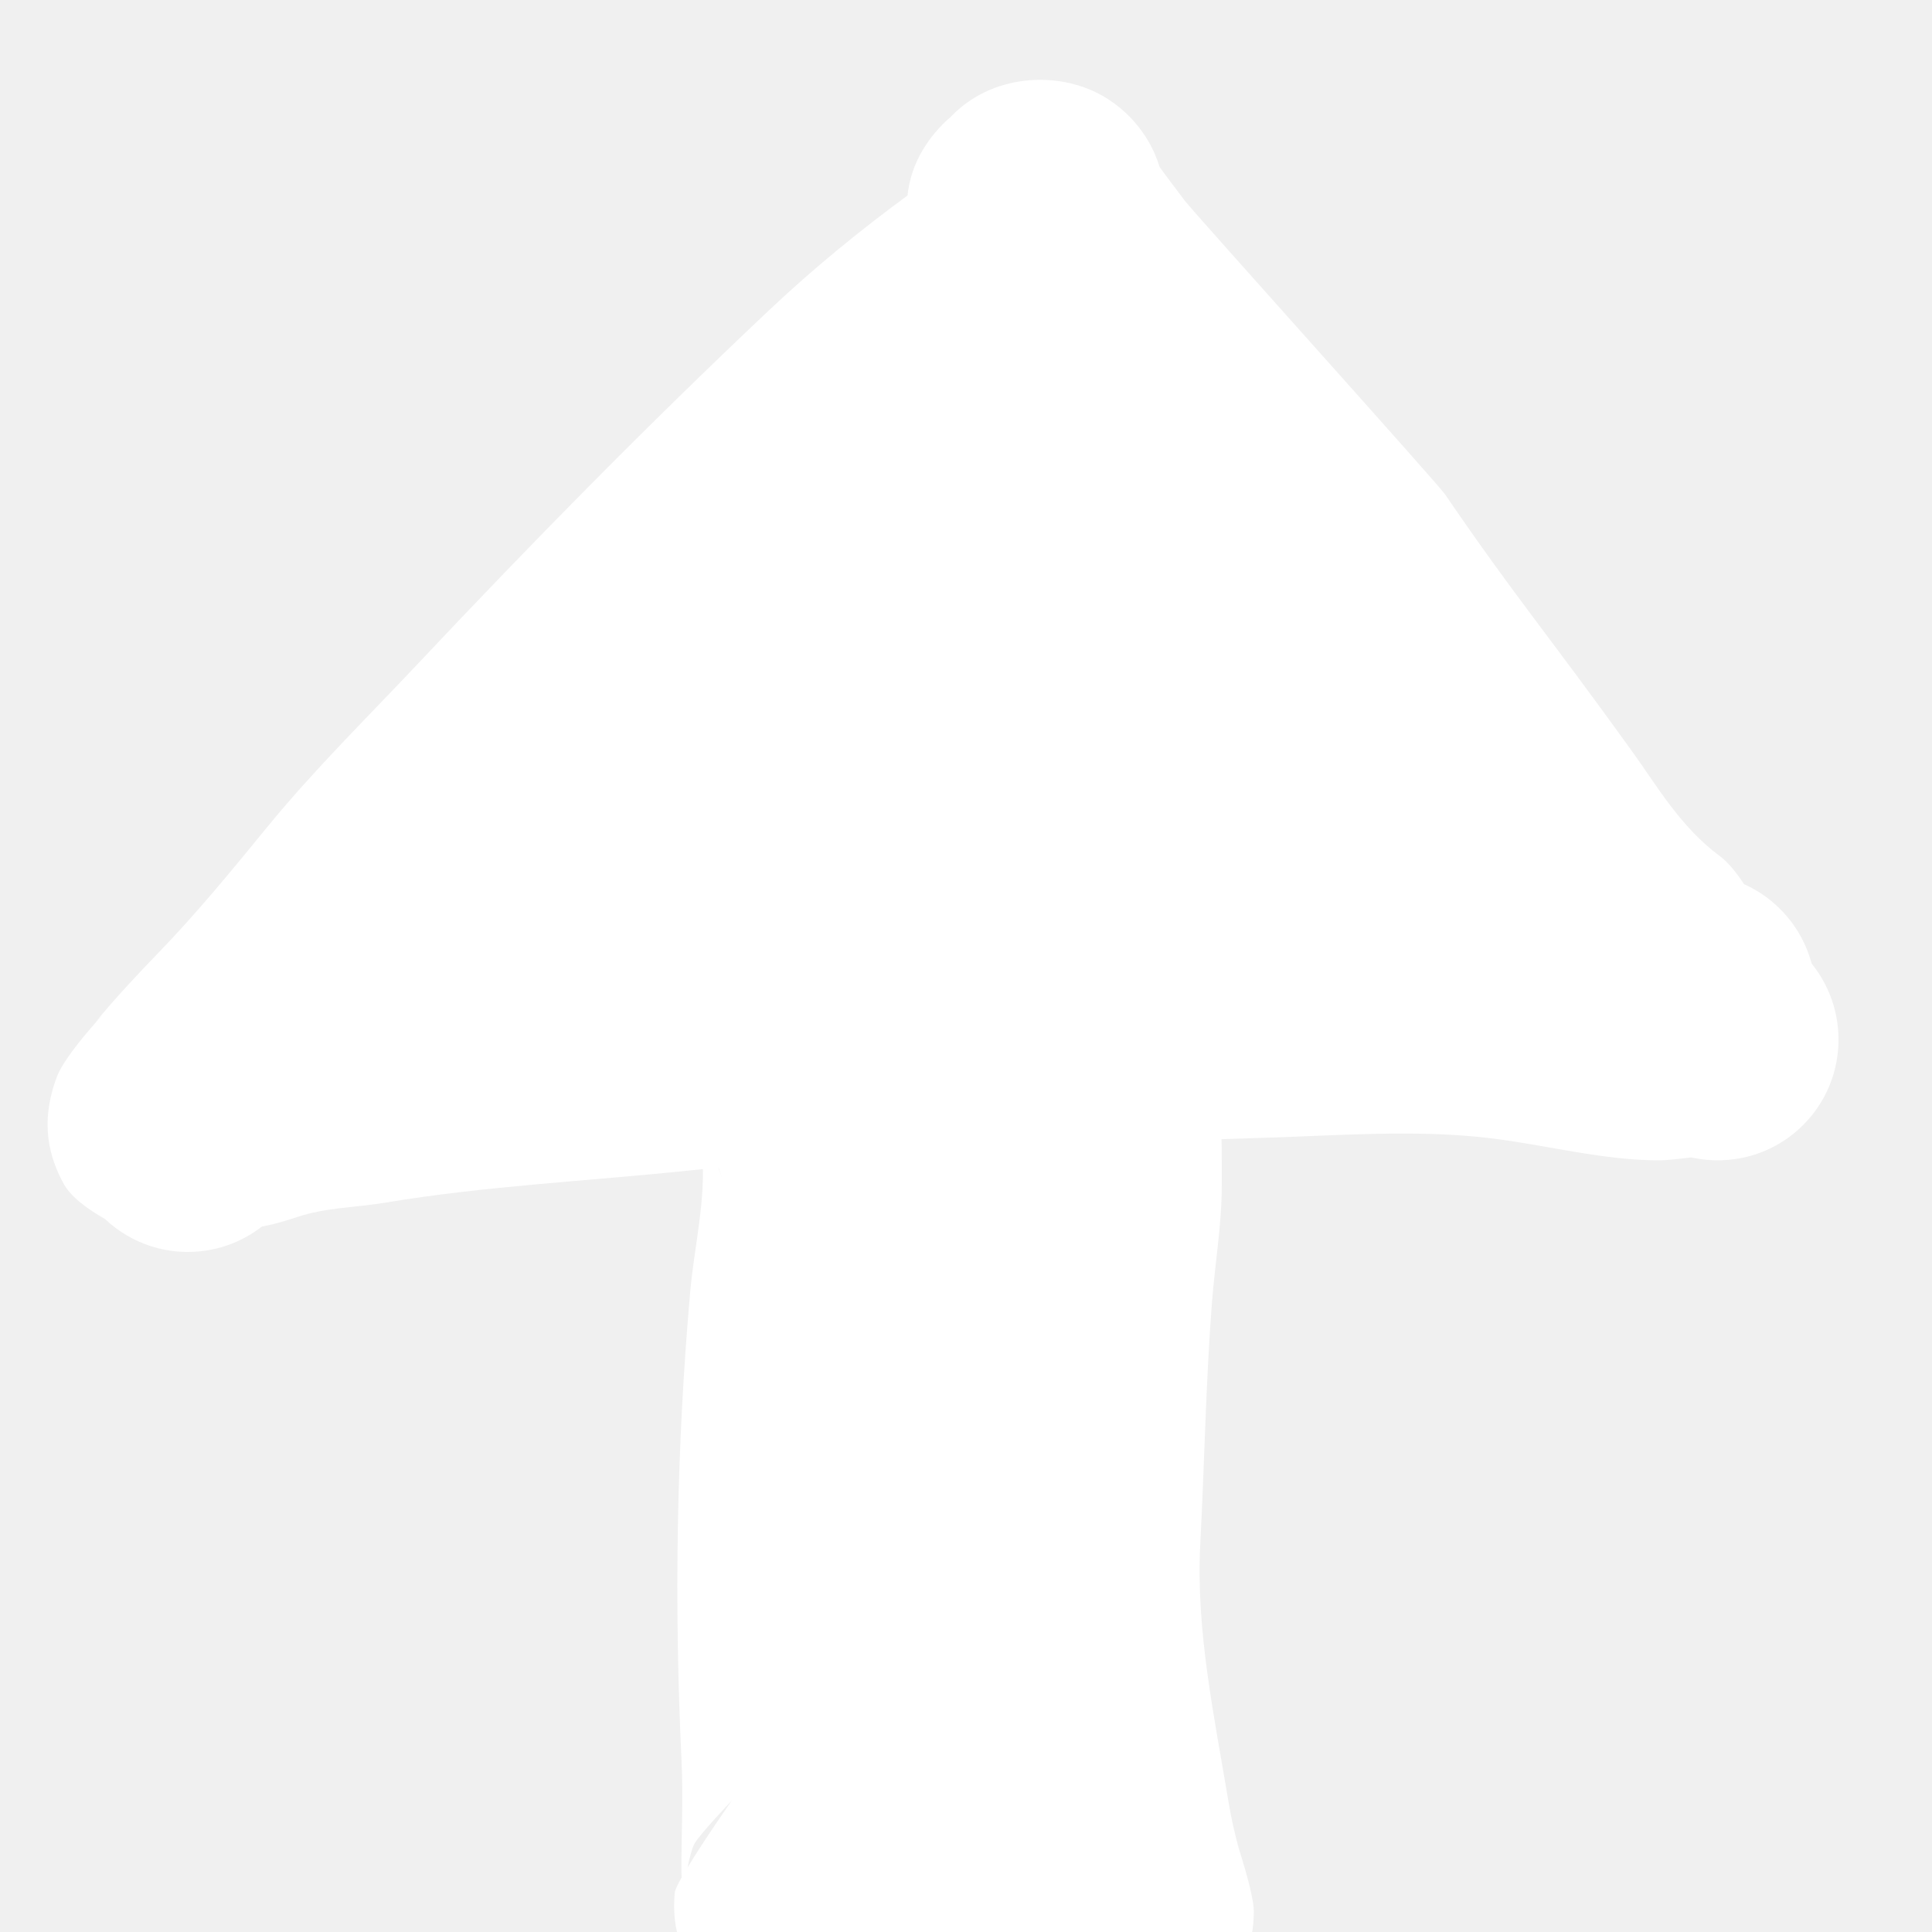
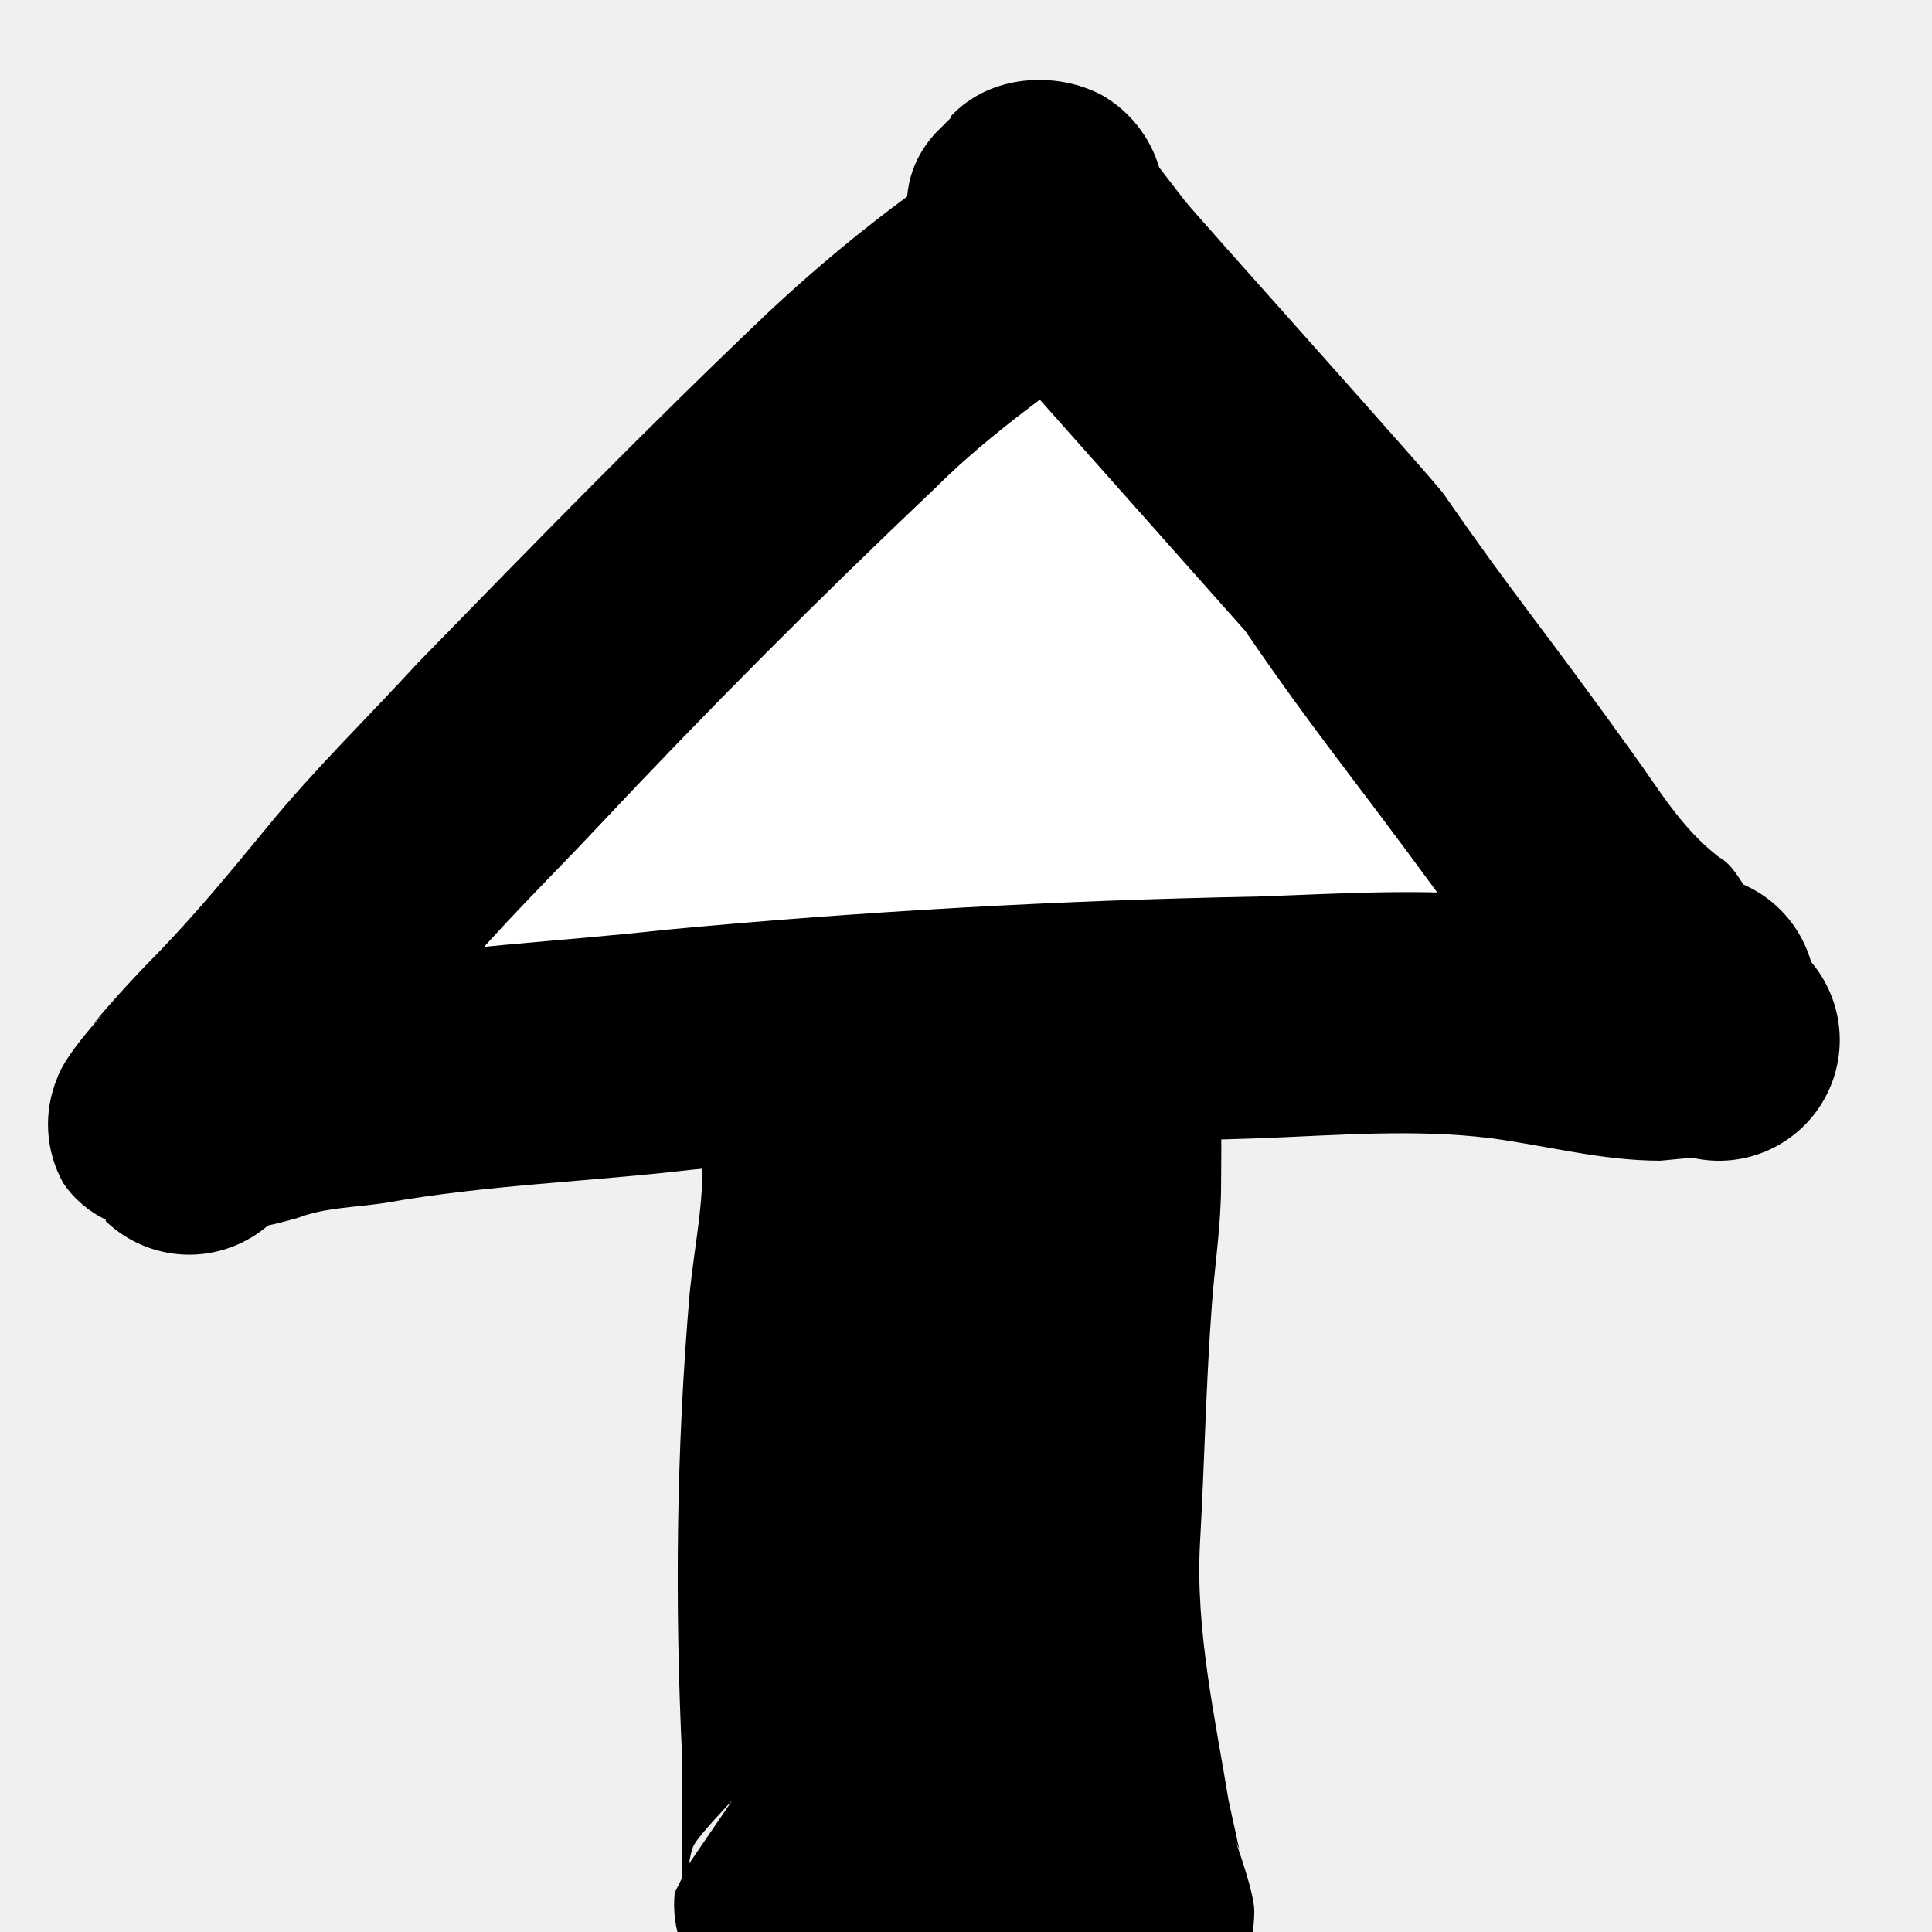
- <svg xmlns="http://www.w3.org/2000/svg" width="100%" height="100%" viewBox="0 0 128 128" version="1.1" xml:space="preserve" style="fill-rule:evenodd;clip-rule:evenodd;stroke-linejoin:round;stroke-miterlimit:2;">
-   <path d="M40.924,47.032L40.934,47.012C42.632,43.9 45.287,41.229 47.526,38.519C50.259,35.21 52.793,31.584 55.936,28.65C57.123,27.542 58.317,26.303 59.218,24.953C60.283,23.355 61.447,22.282 63.008,21.241C63.198,21.114 63.57,20.846 63.57,20.846C65.912,19.166 68.977,18.877 71.593,20.088C73.784,21.102 75.377,23.039 75.969,25.332C76.974,26.44 78.255,27.484 79.315,28.463C82.603,31.497 85.817,34.847 88.136,38.712C88.707,39.665 89.426,41.546 89.823,42.649C90.217,42.905 90.606,43.18 90.866,43.408C93.229,45.476 95.652,47.699 97.624,50.142C98.407,50.882 100.208,52.644 100.768,53.662C101.694,55.347 102.015,57.087 101.865,58.777C101.704,60.6 101.042,62.507 99.27,64.279C96.508,67.041 93.346,67.961 89.977,67.828C87.889,67.746 85.637,66.91 83.674,66.608C77.582,65.671 71.366,65.561 65.218,65.903C61.157,66.129 57.136,66.465 53.065,66.465C52.264,66.465 51.475,66.574 50.689,66.721C50.461,66.764 47.968,67.075 47.518,67.092C45.326,67.175 43.703,66.593 42.504,65.698L41.883,66.165C41.706,66.3 41.531,66.427 41.355,66.546C40.176,69.639 37.815,71.079 34.712,71.367C33.925,71.44 30.991,71.807 28.21,68.961C27.691,68.43 25.566,65.315 25.299,64.653C24.401,62.428 24.707,60.718 24.907,59.841C25.63,56.661 27.589,54.884 30.183,54.019C30.886,53.785 31.554,53.919 32.186,53.438C35.059,51.249 38.051,49.216 40.924,47.032Z" style="fill:white;" />
-   <g id="Layer1">
-     <path d="M47.481,70.191C48.328,67.883 50.16,65.944 53.05,64.981C55.466,64.176 58.726,63.163 61.542,62.882C63.473,62.688 65.563,63.078 67.524,63.078C68.383,63.078 70.635,62.793 71.941,62.88C73.546,62.987 74.815,63.421 75.66,63.844C76.869,64.448 78.312,65.55 79.341,67.451C80.053,68.766 80.65,71.426 80.74,72.237C80.971,74.316 80.946,76.443 80.946,78.543C80.946,81.149 80.493,83.718 80.294,86.307C79.885,91.619 79.801,96.975 79.521,102.302C79.221,108.003 80.456,113.755 81.387,119.347C81.562,120.394 81.797,121.513 82.102,122.528C82.061,122.393 81.945,122.078 81.945,122.078C81.945,122.078 83.068,125.418 83.068,126.634C83.068,128.912 82.253,130.405 81.474,131.451C80.115,133.274 70.617,133.378 70.617,133.378C70.617,133.378 73.552,134.477 74.596,134.477C73.625,134.477 72.83,134.295 71.893,134.161C71.208,134.063 70.236,134.187 69.565,134.322C65.462,135.142 60.188,134.951 55.947,134.383C55.043,134.39 52.18,134.387 51.115,134.117C49.281,133.652 47.944,132.748 47.016,131.82C45.226,130.03 44.466,127.884 44.705,125.388C44.721,125.217 44.895,124.852 45.161,124.383C45.151,124.212 45.144,124.059 45.144,123.963C45.144,121.531 45.269,119.07 45.153,116.642C44.66,106.28 44.812,95.96 45.725,85.619C45.996,82.55 46.793,79.446 46.513,76.36C46.398,75.097 46.717,71.701 47.324,70.486L47.481,70.191ZM45.552,123.725C46.66,121.891 48.478,119.299 48.478,119.299C48.478,119.299 46.296,121.577 45.988,122.192C45.834,122.5 45.679,123.113 45.552,123.725ZM47.924,78.216L47.941,78.249L47.907,78.174L47.924,78.216ZM47.258,75.876C47.333,76.527 47.508,77.248 47.843,78.019C47.599,77.425 47.426,76.794 47.334,76.138L47.274,75.937L47.258,75.876Z" style="fill:white;" />
-     <path d="M15.748,65.119C18.096,64.494 20.504,64.295 22.911,63.894C29.909,62.727 36.992,62.372 44.055,61.629C57.133,60.252 70.184,59.786 83.312,59.388C89.027,59.215 94.938,58.838 100.617,59.52C103.685,59.888 106.655,60.835 109.75,60.873C110.6,60.788 113.495,60.527 114.701,60.751C116.719,61.125 118.296,62.051 119.465,63.22C122.587,66.343 122.587,71.412 119.465,74.534C117.455,76.545 114.637,77.26 112.052,76.68C111.344,76.769 110.383,76.877 109.958,76.877C106.148,76.877 102.48,75.858 98.711,75.406C93.816,74.819 88.722,75.231 83.797,75.381C71.067,75.766 58.411,76.206 45.73,77.541C38.987,78.25 32.223,78.562 25.541,79.676C23.576,80.004 21.585,79.998 19.684,80.632C17.533,81.348 16.037,81.621 13.796,81.248C12.822,81.085 10.952,80.419 10.952,80.419C7.365,79.023 5.281,75.271 5.991,71.488C6.701,67.705 10.004,64.964 13.853,64.964L14.178,64.964C14.715,64.964 15.24,65.017 15.748,65.119Z" style="fill:white;" />
-     <path d="M6.95,80.758C5.749,80.076 4.675,79.271 4.212,78.416C3.323,76.773 2.58,74.505 3.77,71.333C4.308,69.898 6.844,67.187 6.844,67.187C6.844,67.187 6.413,67.617 6.247,67.819C7.596,66.171 9.053,64.619 10.534,63.085C13.081,60.447 15.402,57.609 17.72,54.775C20.834,50.969 24.384,47.484 27.752,43.906C35.286,35.901 42.883,28.173 50.873,20.628C53.854,17.812 56.979,15.253 60.289,12.834C61.213,12.159 62.84,10.819 64.325,10.039C66.106,9.103 67.898,8.7 69.41,8.7C73.825,8.7 77.41,12.284 77.41,16.7C77.41,20.4 74.892,23.517 71.477,24.428C70.999,24.795 70.083,25.494 69.73,25.752C66.964,27.773 64.35,29.907 61.859,32.26C54.098,39.589 46.721,47.097 39.403,54.872C36.288,58.182 32.984,61.386 30.104,64.906C27.508,68.079 24.896,71.245 22.045,74.198C21.483,74.78 20.924,75.363 20.377,75.957C19.941,79.393 17.287,82.277 13.694,82.847C11.148,83.25 8.691,82.403 6.95,80.758ZM18.767,71.823C18.62,71.452 18.452,71.111 18.281,70.796C17.223,68.842 12.391,66.896 12.391,66.896C12.391,66.896 16.448,69.727 18.767,71.823Z" style="fill:white;" />
-     <path d="M62.984,7.749C65.649,4.929 70.027,4.642 73.024,6.336C75.44,7.701 76.352,9.831 76.525,10.242C76.645,10.525 76.747,10.803 76.833,11.075C77.224,11.608 77.795,12.376 78.498,13.3C79.13,14.13 95.238,32.02 95.738,32.752C100.431,39.618 102.285,41.663 108.141,49.792C109.799,52.095 111.336,54.787 113.936,56.714C114.493,57.127 115.042,57.805 115.546,58.579C118.339,59.826 120.287,62.629 120.287,65.884C120.287,70.468 116.144,74.289 112.733,74.918C109.111,75.587 106.141,74.123 104.312,71.563C103.773,70.807 103.209,69.382 102.823,68.286C99.659,65.525 97.365,62.208 95.158,59.143C89.193,50.862 87.309,48.774 82.529,41.78C82.044,41.071 66.379,23.795 65.767,22.992L64.883,21.818C64.225,21.395 63.561,20.877 62.974,20.257C61.092,18.274 60.246,15.552 60.181,15.119C59.741,12.194 60.797,10.168 61.965,8.775C62.273,8.409 62.61,8.063 62.984,7.749ZM62.327,17.519L62.396,17.736C62.687,18.147 63.036,18.556 63.45,18.957C63.014,18.516 62.639,18.033 62.327,17.519Z" style="fill:white;" />
+ <svg xmlns="http://www.w3.org/2000/svg" viewBox="0 0 128 128" fillRule="evenodd" clipRule="evenodd" strokeLinejoin="round" strokeMiterlimit="2">
+   <path d="M41 47c1.6-3.1 4.3-5.8 6.5-8.5 2.8-3.3 5.3-7 8.4-9.9 1.2-1 2.4-2.3 3.3-3.6a12.7 12.7 0 014.4-4.2A8 8 0 0176 25.3l3.3 3.2a48 48 0 018.8 10.2 28 28 0 011.7 4l1 .7c2.4 2 4.9 4.3 6.8 6.7.8.8 2.6 2.5 3.2 3.6a8.9 8.9 0 01-1.5 10.6c-2.8 2.7-6 3.7-9.3 3.5-2.1 0-4.4-.9-6.3-1.2-6.1-1-12.3-1-18.5-.7-4 .2-8 .6-12.1.6-.8 0-1.6 0-2.4.2l-3.2.4c-2.2 0-3.8-.5-5-1.4l-.6.5-.5.3c-1.2 3.1-3.6 4.6-6.7 4.9-.8 0-3.7.4-6.5-2.4a32 32 0 01-2.9-4.3c-.9-2.3-.6-4-.4-4.9.7-3.1 2.7-5 5.3-5.8.7-.2 1.4 0 2-.6 2.9-2.2 5.9-4.2 8.7-6.4z" fill="#fff" />
+   <g>
+     <path d="M47.5 70.2A8.6 8.6 0 0153 65c2.5-.8 5.7-1.8 8.5-2.1 2-.2 4 .2 6 .2.9 0 3.1-.3 4.4-.2 1.6 0 3 .5 3.8 1 1.2.5 2.6 1.6 3.6 3.6.8 1.3 1.4 4 1.4 4.7.3 2.1.2 4.2.2 6.3 0 2.6-.4 5.2-.6 7.8-.4 5.3-.5 10.7-.8 16-.3 5.7 1 11.5 1.9 17l.7 3.2-.2-.4s1.2 3.3 1.2 4.5c0 2.3-.8 3.8-1.6 4.9-1.4 1.8-10.9 1.9-10.9 1.9s3 1 4 1l-2.7-.2c-.7-.1-1.7 0-2.3.1-4.1.8-9.4.7-13.7 0-.9 0-3.7 0-4.8-.2a8.8 8.8 0 01-4-2.3 7.7 7.7 0 01-2.4-6.4l.5-1v-.4-7.4c-.5-10.3-.4-20.6.5-31 .3-3 1-6.2.8-9.2-.1-1.3.2-4.7.8-6l.2-.2zm-2 53.5l3-4.4s-2.2 2.3-2.5 2.9c-.2.3-.3 1-.4 1.5zM48 78.2zm-.6-2.3a7.8 7.8 0 010 .3v-.3z" />
+     <path d="M15.7 65.1c2.4-.6 4.8-.8 7.2-1.2 7-1.2 14-1.5 21.2-2.3a526 526 0 0139.2-2.2c5.7-.2 11.6-.6 17.3.1 3 .4 6 1.3 9.2 1.4.8-.1 3.7-.4 4.9-.1a9 9 0 014.8 2.4 8 8 0 01-7.4 13.5l-2.1.2c-3.9 0-7.5-1-11.3-1.5-4.9-.6-10-.2-14.9 0-12.7.4-25.4.8-38 2.1-6.8.8-13.6 1-20.3 2.2-2 .3-4 .3-5.8 1-2.2.6-3.7 1-5.9.5-1-.1-2.8-.8-2.8-.8A8 8 0 0113.9 65h.3l1.5.1z" />
+     <path d="M7 80.8a7.1 7.1 0 01-2.8-2.4 8 8 0 01-.4-7c.5-1.5 3-4.2 3-4.2l-.6.6a78 78 0 014.3-4.7c2.6-2.7 4.9-5.5 7.2-8.3 3.1-3.8 6.7-7.3 10-10.9C35.4 36 43 28.2 51 20.6c3-2.8 6-5.3 9.4-7.8 1-.6 2.5-2 4-2.8 1.8-.9 3.6-1.3 5.1-1.3a8 8 0 012 15.7l-1.7 1.4c-2.7 2-5.4 4.1-7.8 6.5a538.6 538.6 0 00-22.5 22.6c-3.1 3.3-6.4 6.5-9.3 10a149.8 149.8 0 01-9.7 11A8 8 0 017 80.9zm11.8-9l-.5-1c-1-2-6-3.9-6-3.9s4.1 2.8 6.5 5z" />
+     <path d="M63 7.7c2.6-2.8 7-3 10-1.4a8.2 8.2 0 013.8 4.8l1.7 2.2c.6.8 16.7 18.7 17.2 19.5 4.7 6.8 6.6 8.9 12.4 17 1.7 2.3 3.2 5 5.8 7 .6.3 1.1 1 1.6 1.8a8 8 0 014.8 7.3c0 4.6-4.2 8.4-7.6 9-3.6.7-6.6-.8-8.4-3.3-.5-.8-1-2.2-1.5-3.3-3.1-2.8-5.4-6-7.6-9.2-6-8.2-7.9-10.3-12.7-17.3L65.8 23l-1-1.2-1.8-1.5c-2-2-2.8-4.7-2.8-5.2-.5-3 .6-5 1.8-6.3l1-1zm-.7 9.8l.1.2 1 1.3c-.4-.5-.8-1-1-1.5z" />
  </g>
</svg>
